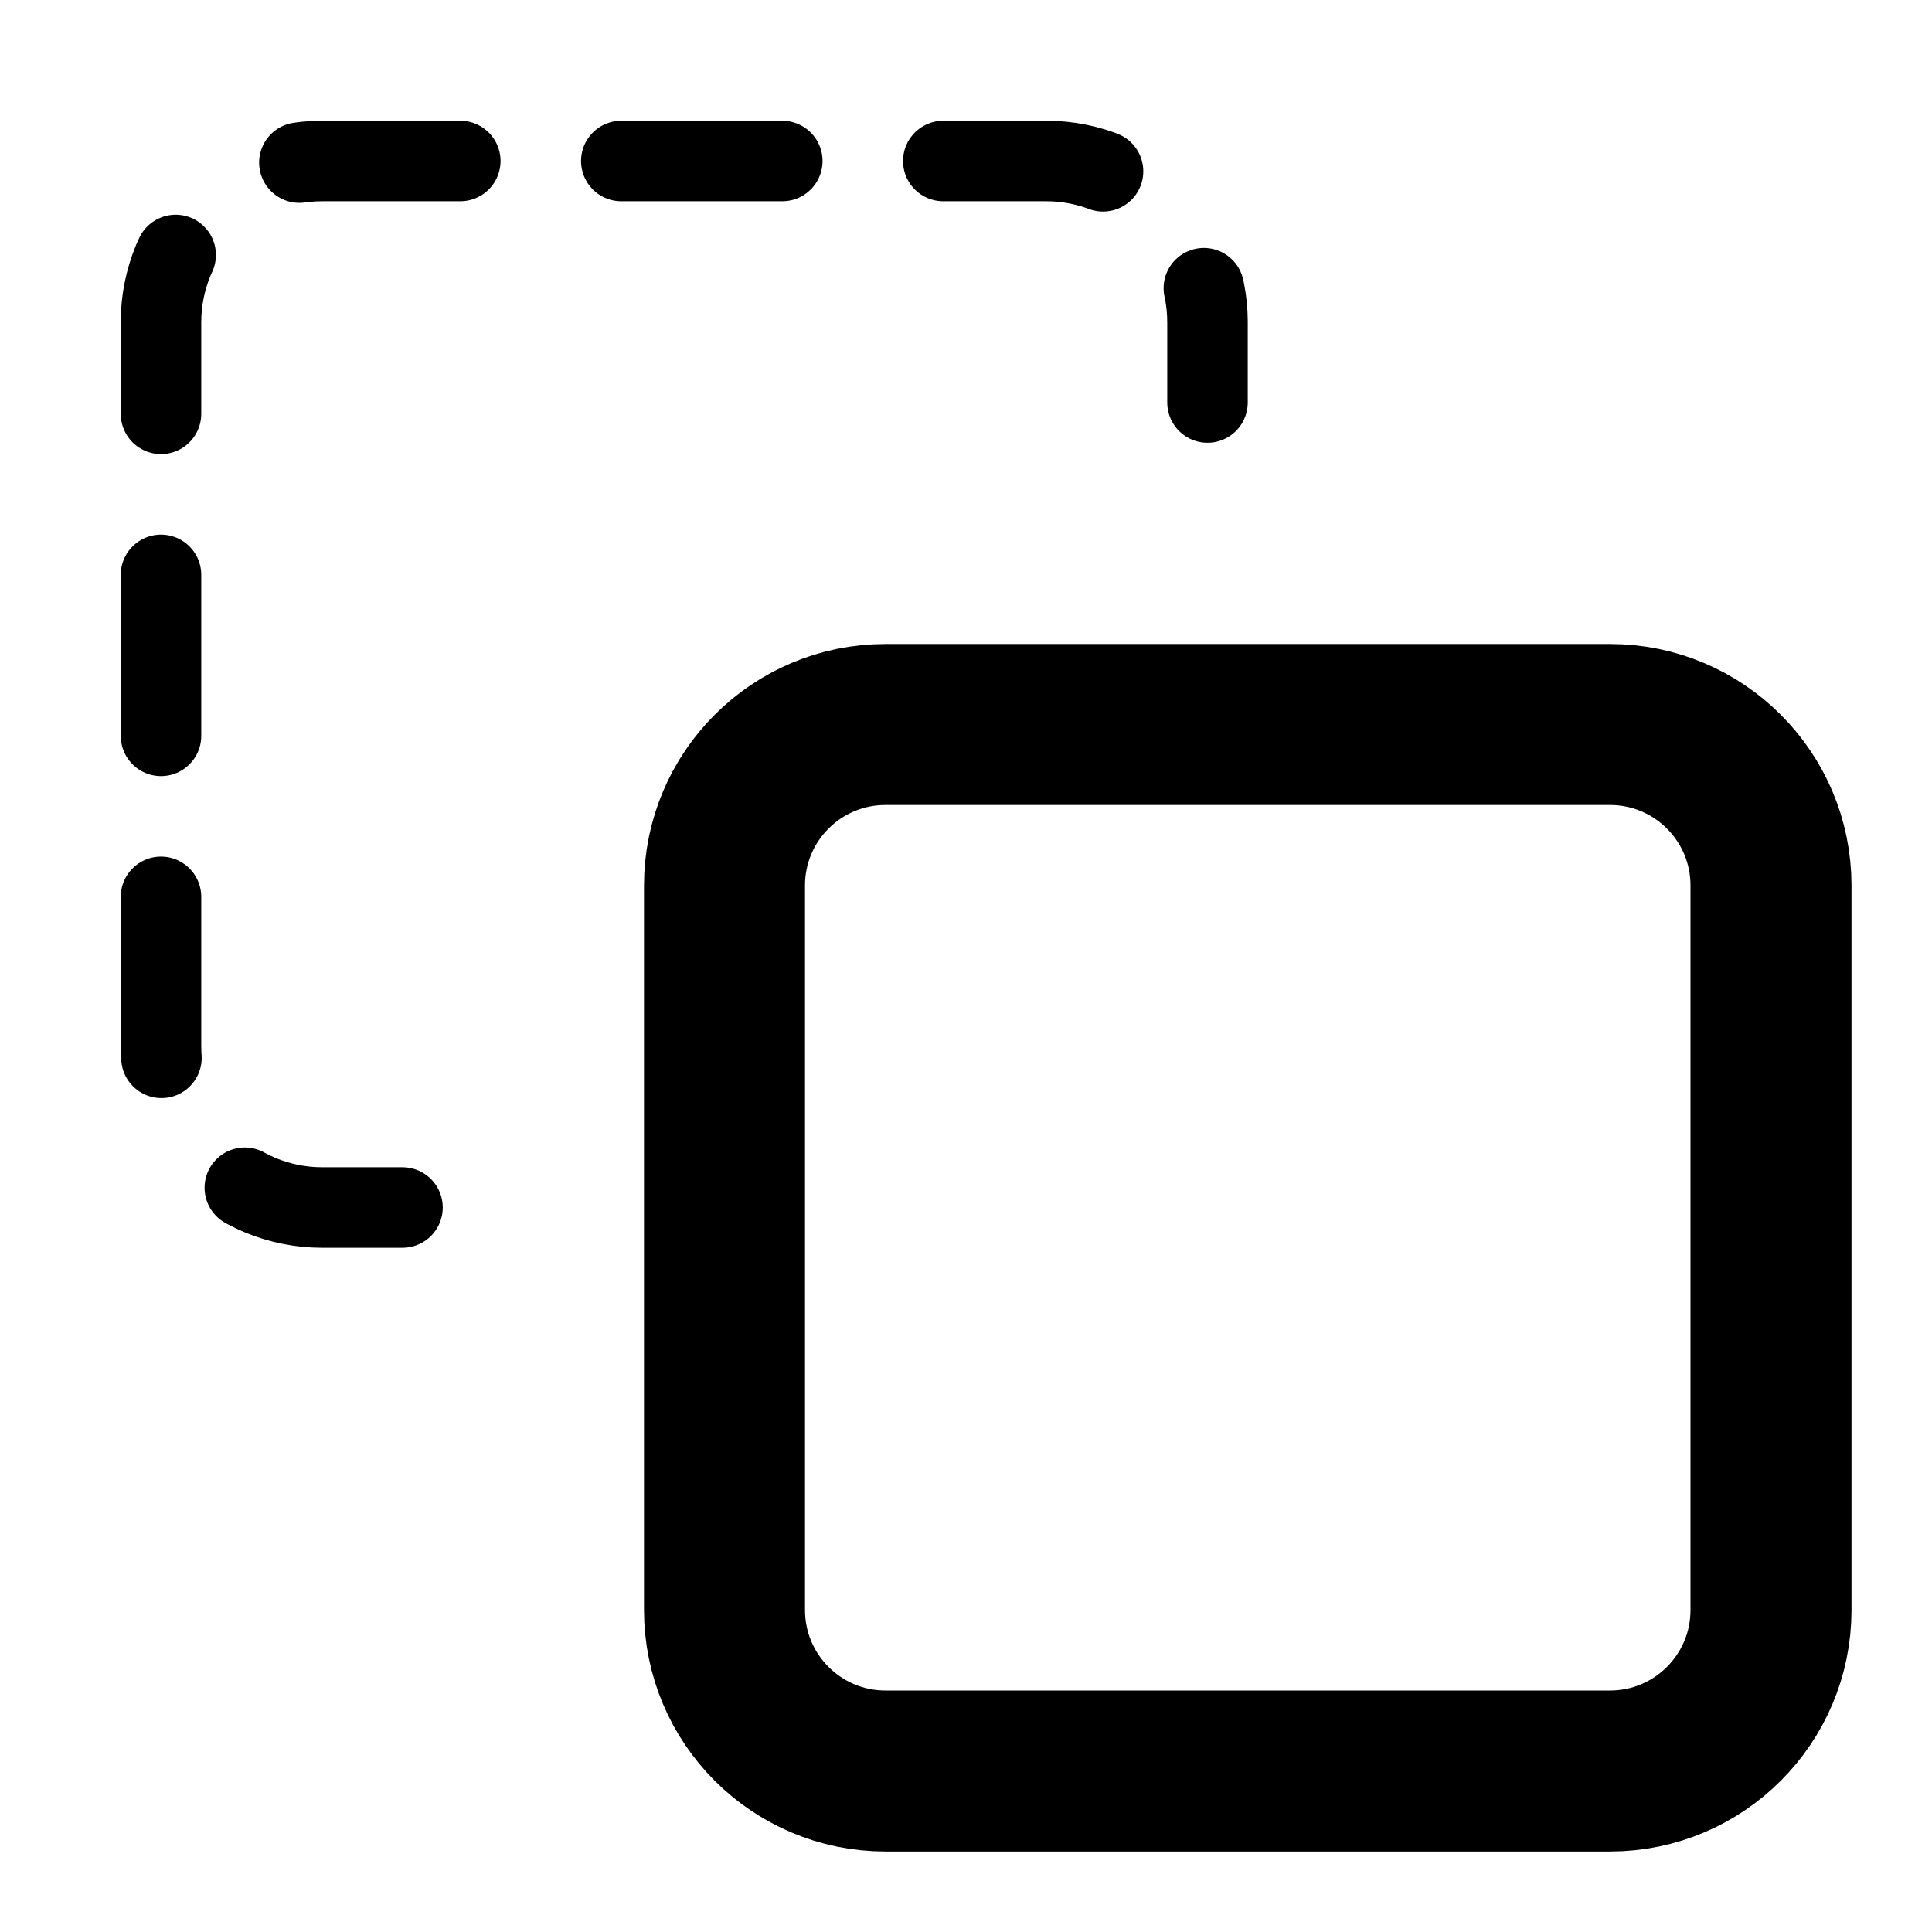
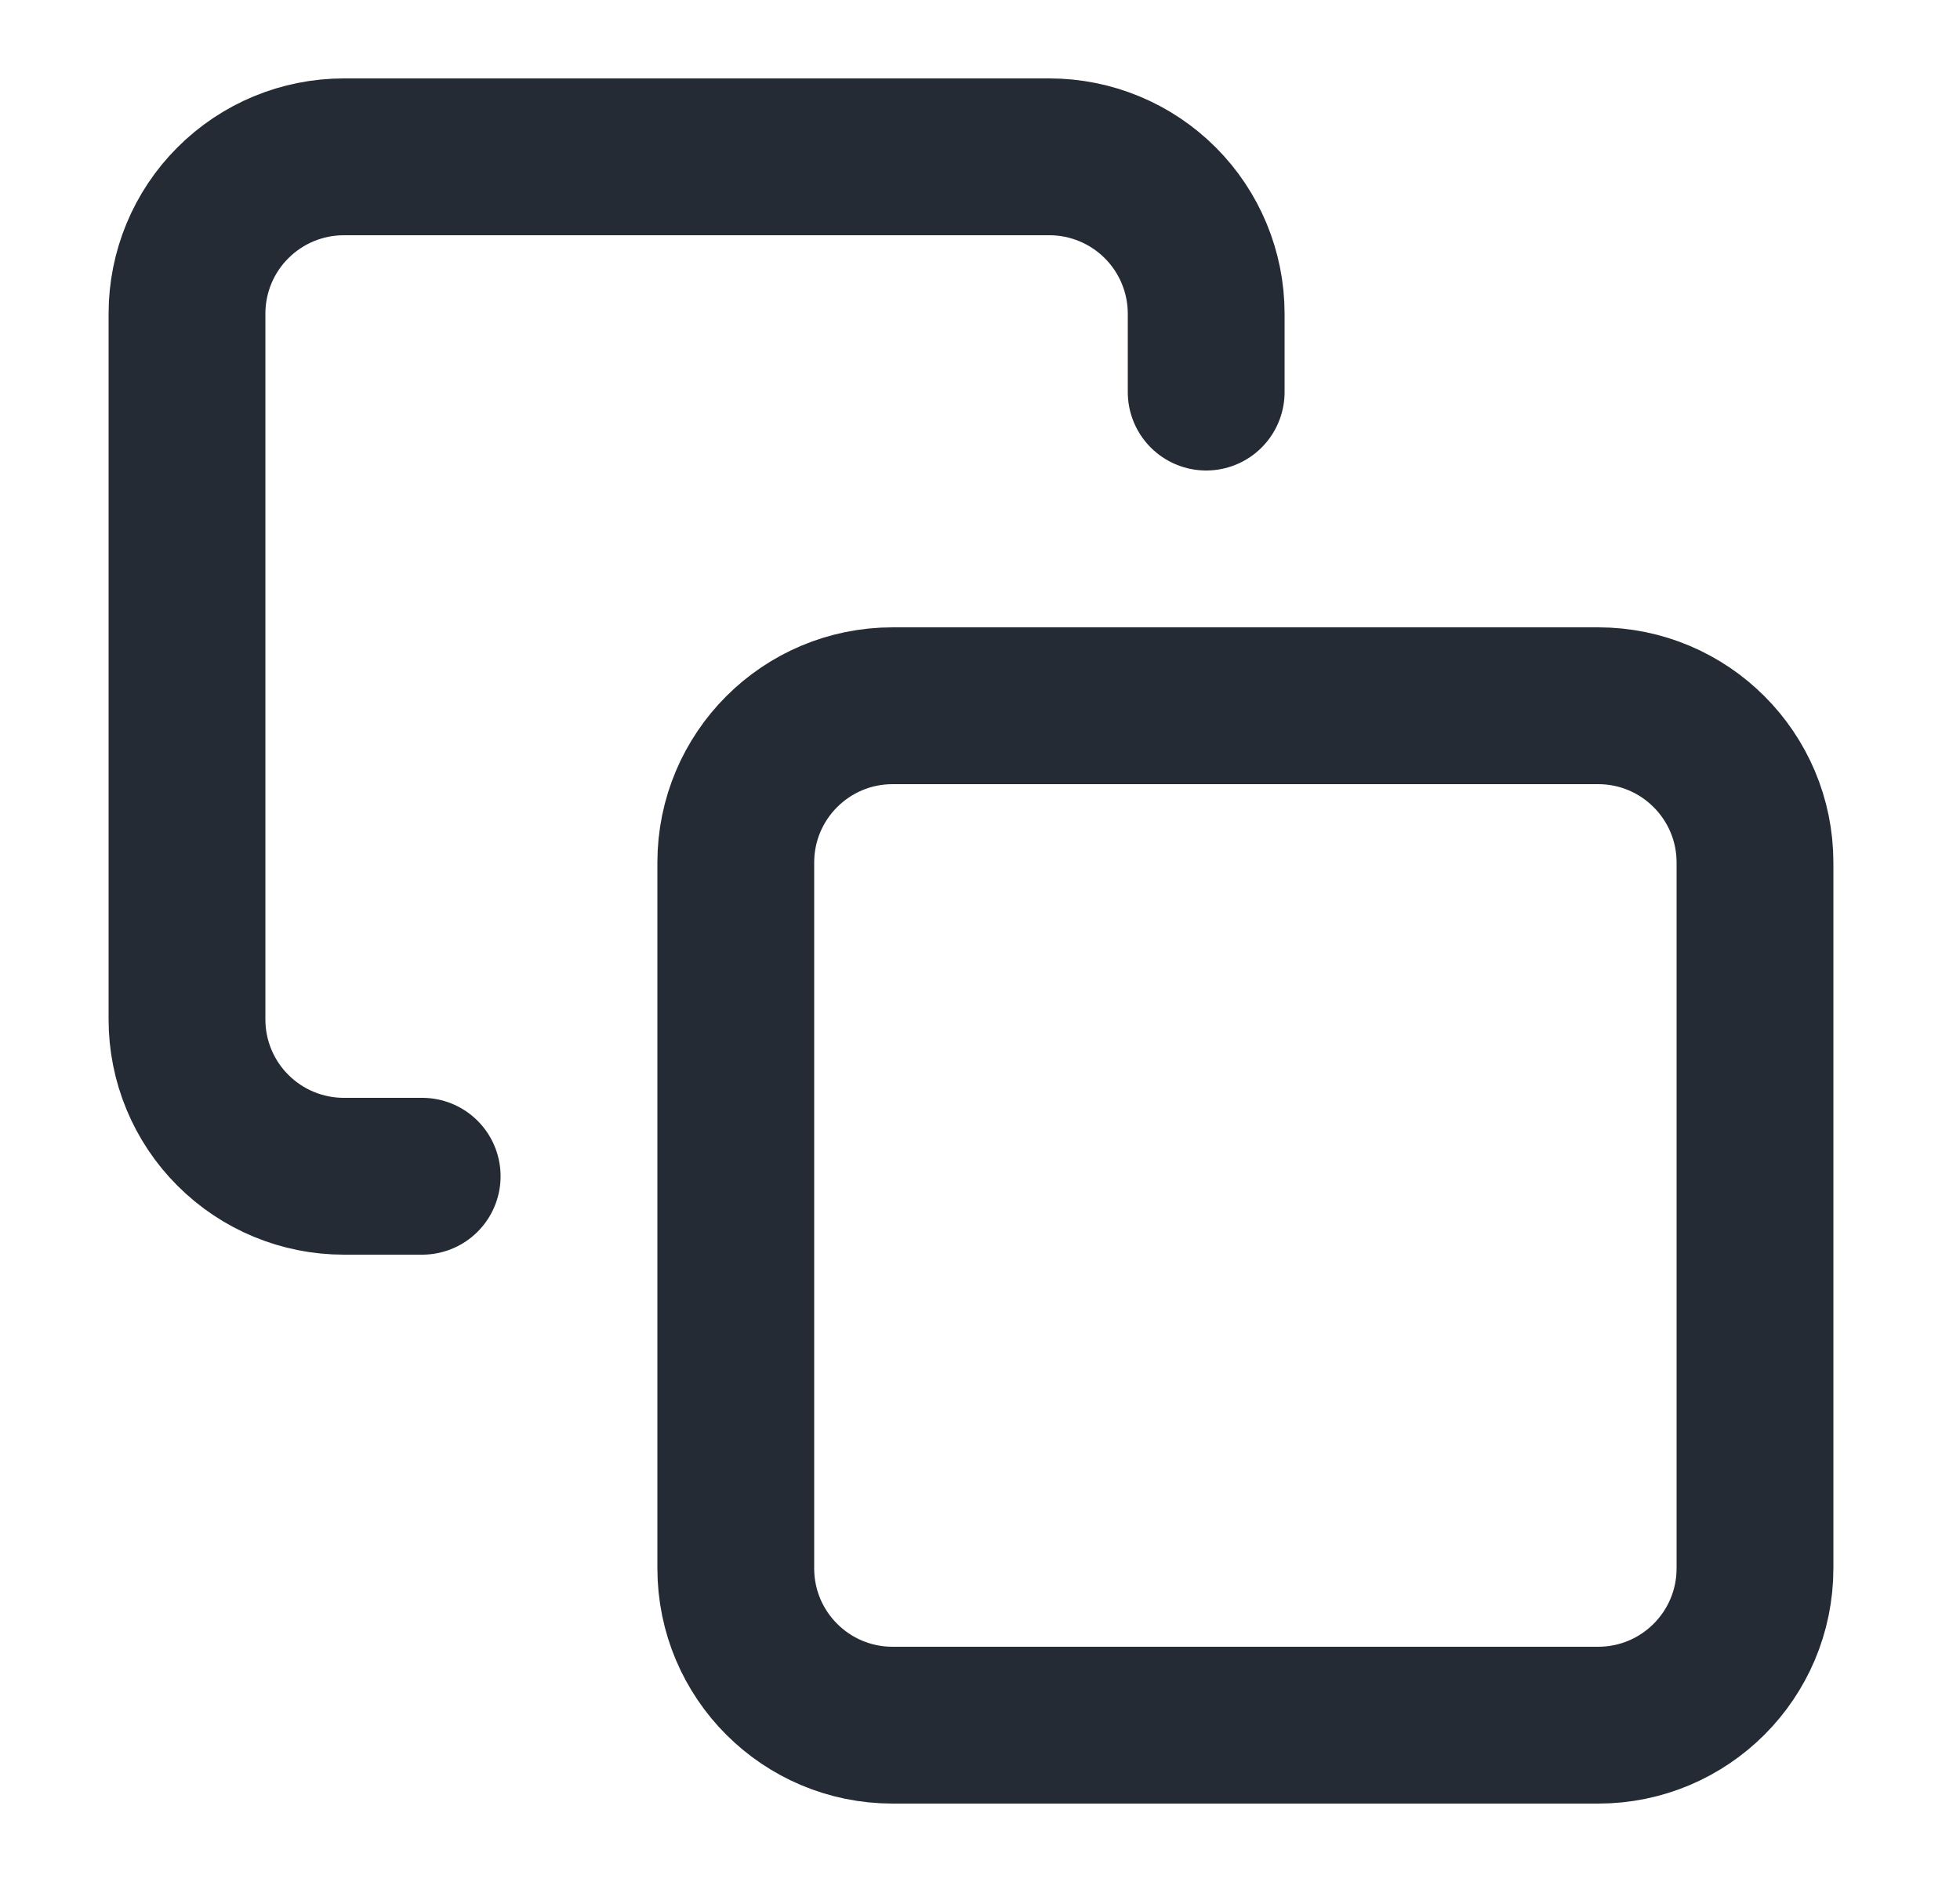
- <svg xmlns="http://www.w3.org/2000/svg" width="24" height="24" viewBox="0 0 24 24" fill="none">
-   <path d="M20 9H11C9.895 9 9 9.895 9 11V20C9 21.105 9.895 22 11 22H20C21.105 22 22 21.105 22 20V11C22 9.895 21.105 9 20 9Z" stroke="black" stroke-width="2" stroke-linecap="round" stroke-linejoin="round" />
-   <path d="M5 15H4C3.47 15 2.961 14.789 2.586 14.414C2.211 14.039 2 13.53 2 13V4C2 3.47 2.211 2.961 2.586 2.586C2.961 2.211 3.47 2 4 2H13C13.53 2 14.039 2.211 14.414 2.586C14.789 2.961 15 3.47 15 4V5" stroke="black" stroke-linecap="round" stroke-linejoin="round" stroke-dasharray="2 2" />
+ <svg xmlns="http://www.w3.org/2000/svg" width="25" height="24" viewBox="0 0 25 24" fill="none">
+   <path d="M5.385 15H4.385C3.854 15 3.346 14.789 2.971 14.414C2.595 14.039 2.385 13.53 2.385 13V4C2.385 3.47 2.595 2.961 2.971 2.586C3.346 2.211 3.854 2 4.385 2H13.385C13.915 2 14.424 2.211 14.799 2.586C15.174 2.961 15.385 3.47 15.385 4V5M11.385 9H20.385C21.489 9 22.385 9.895 22.385 11V20C22.385 21.105 21.489 22 20.385 22H11.385C10.28 22 9.385 21.105 9.385 20V11C9.385 9.895 10.28 9 11.385 9Z" stroke="#252B34" stroke-width="2" stroke-linecap="round" stroke-linejoin="round" />
</svg>
